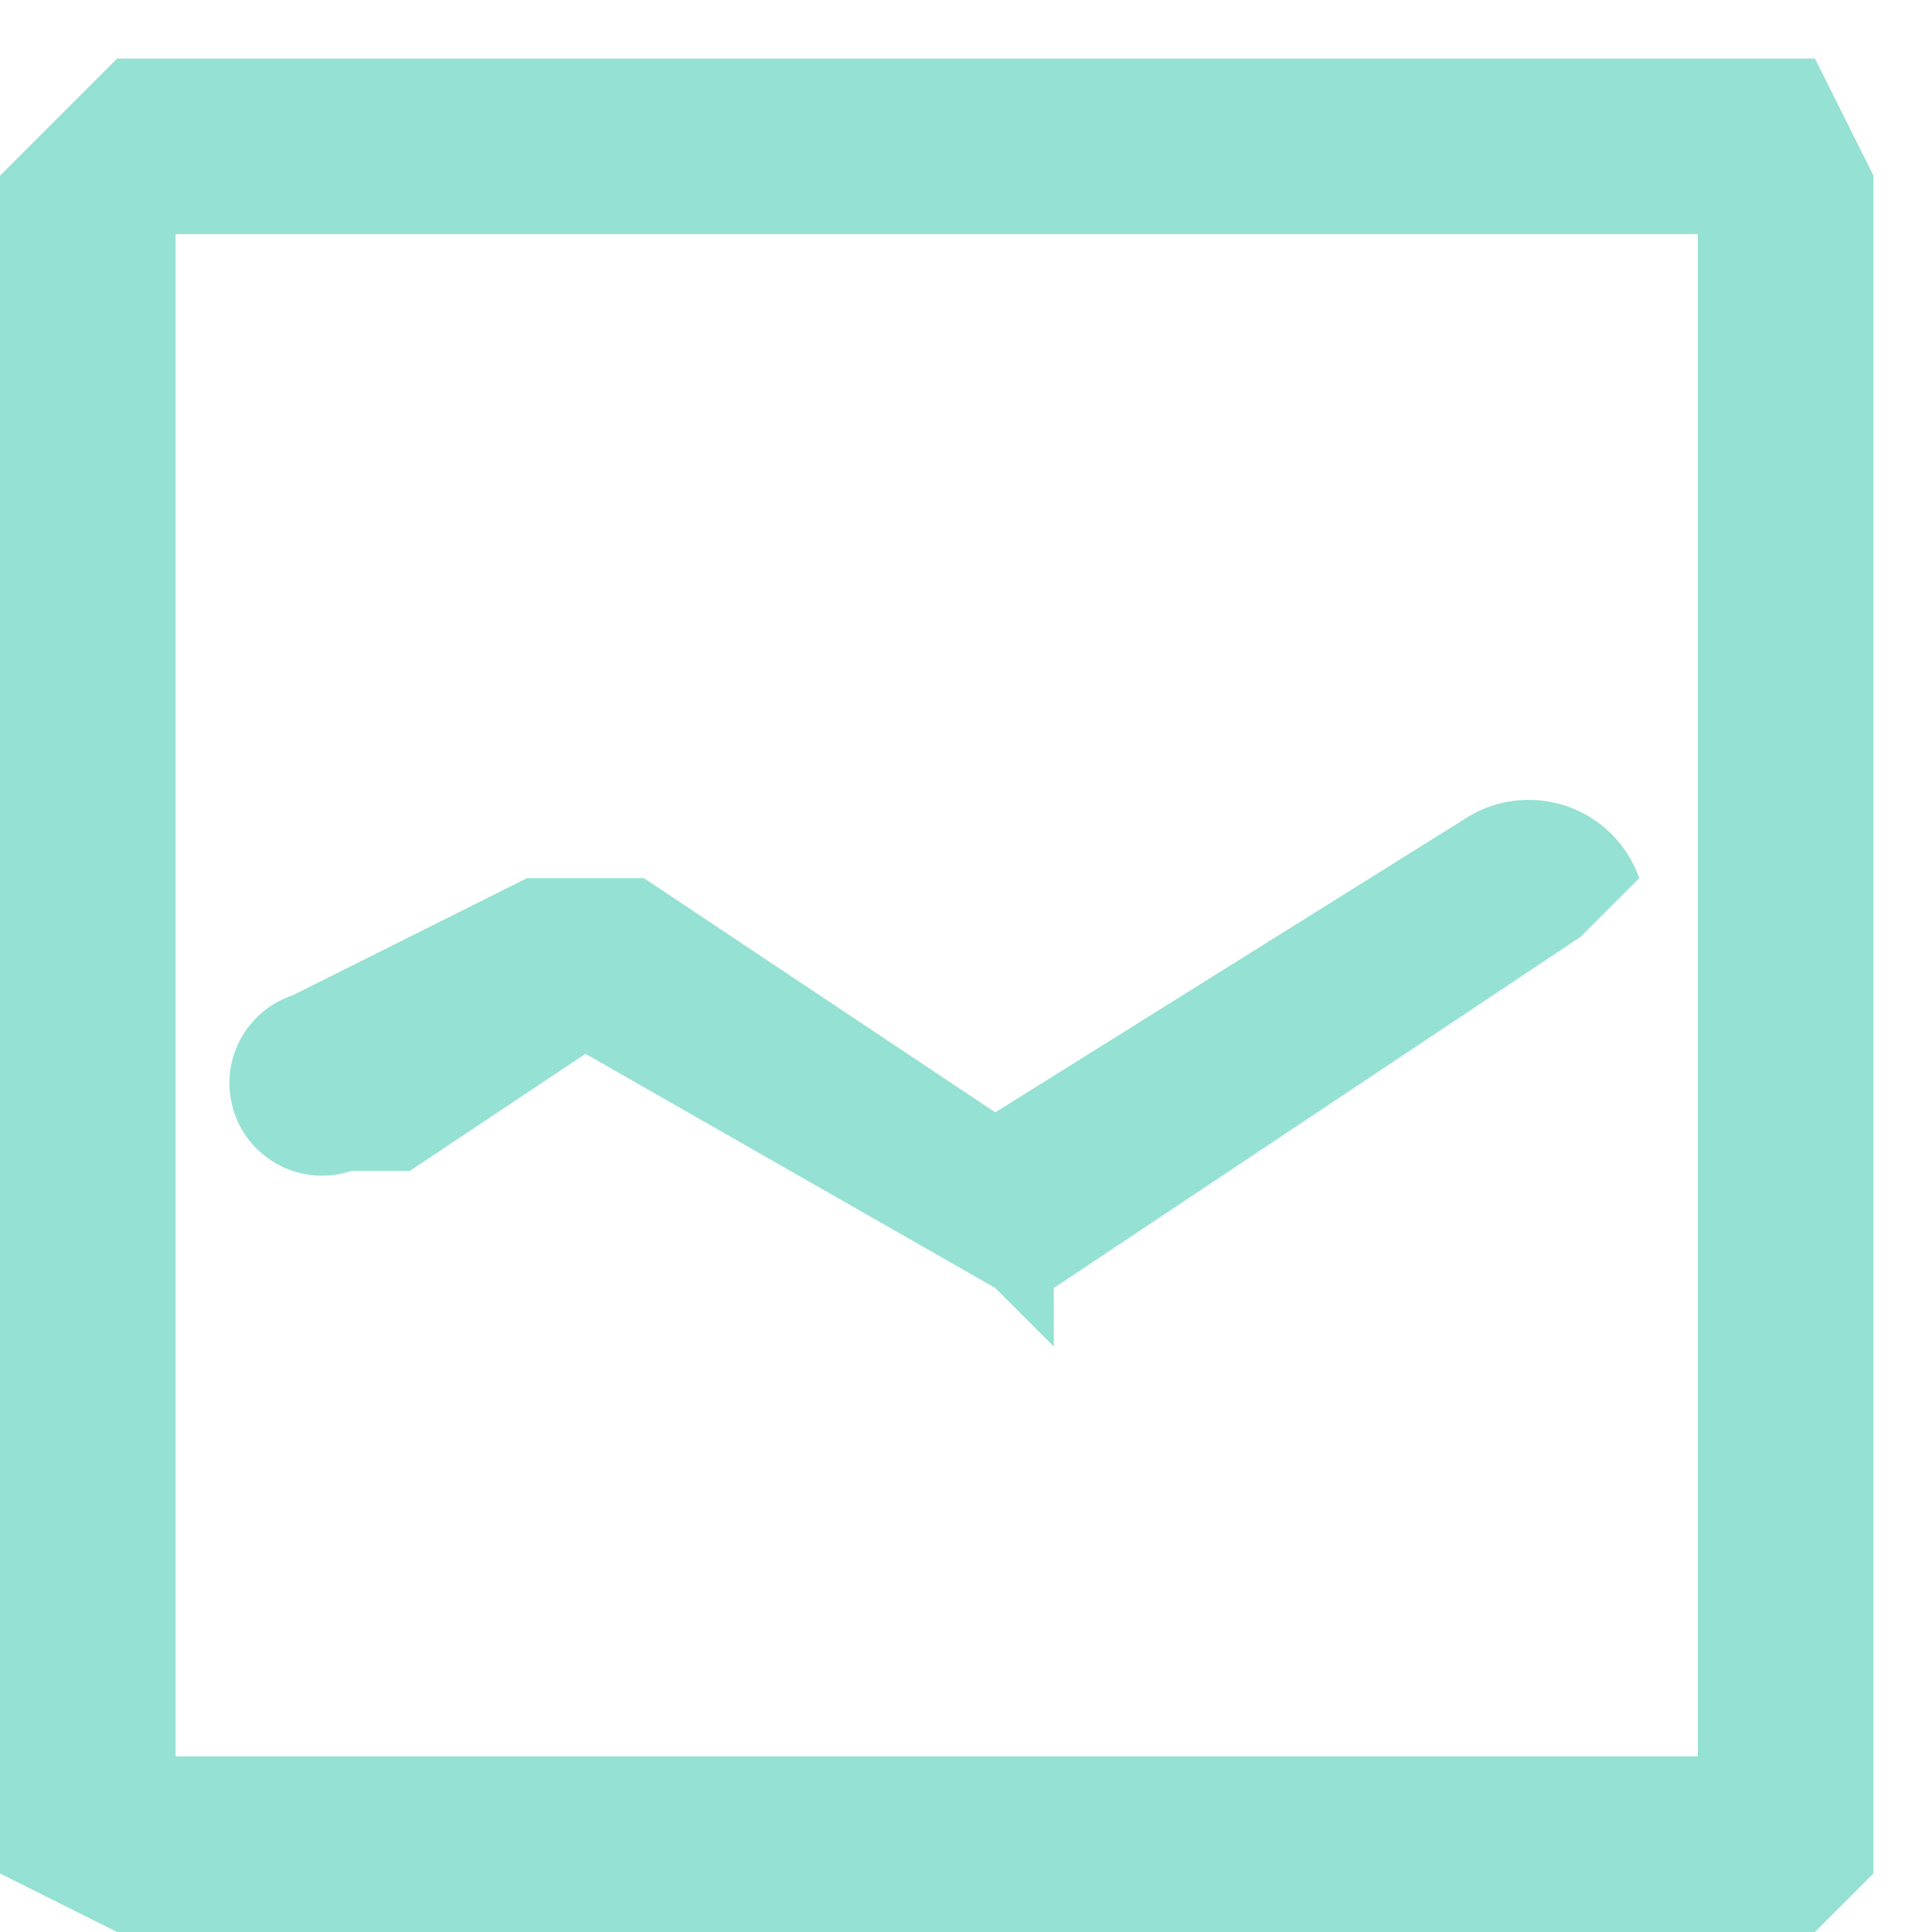
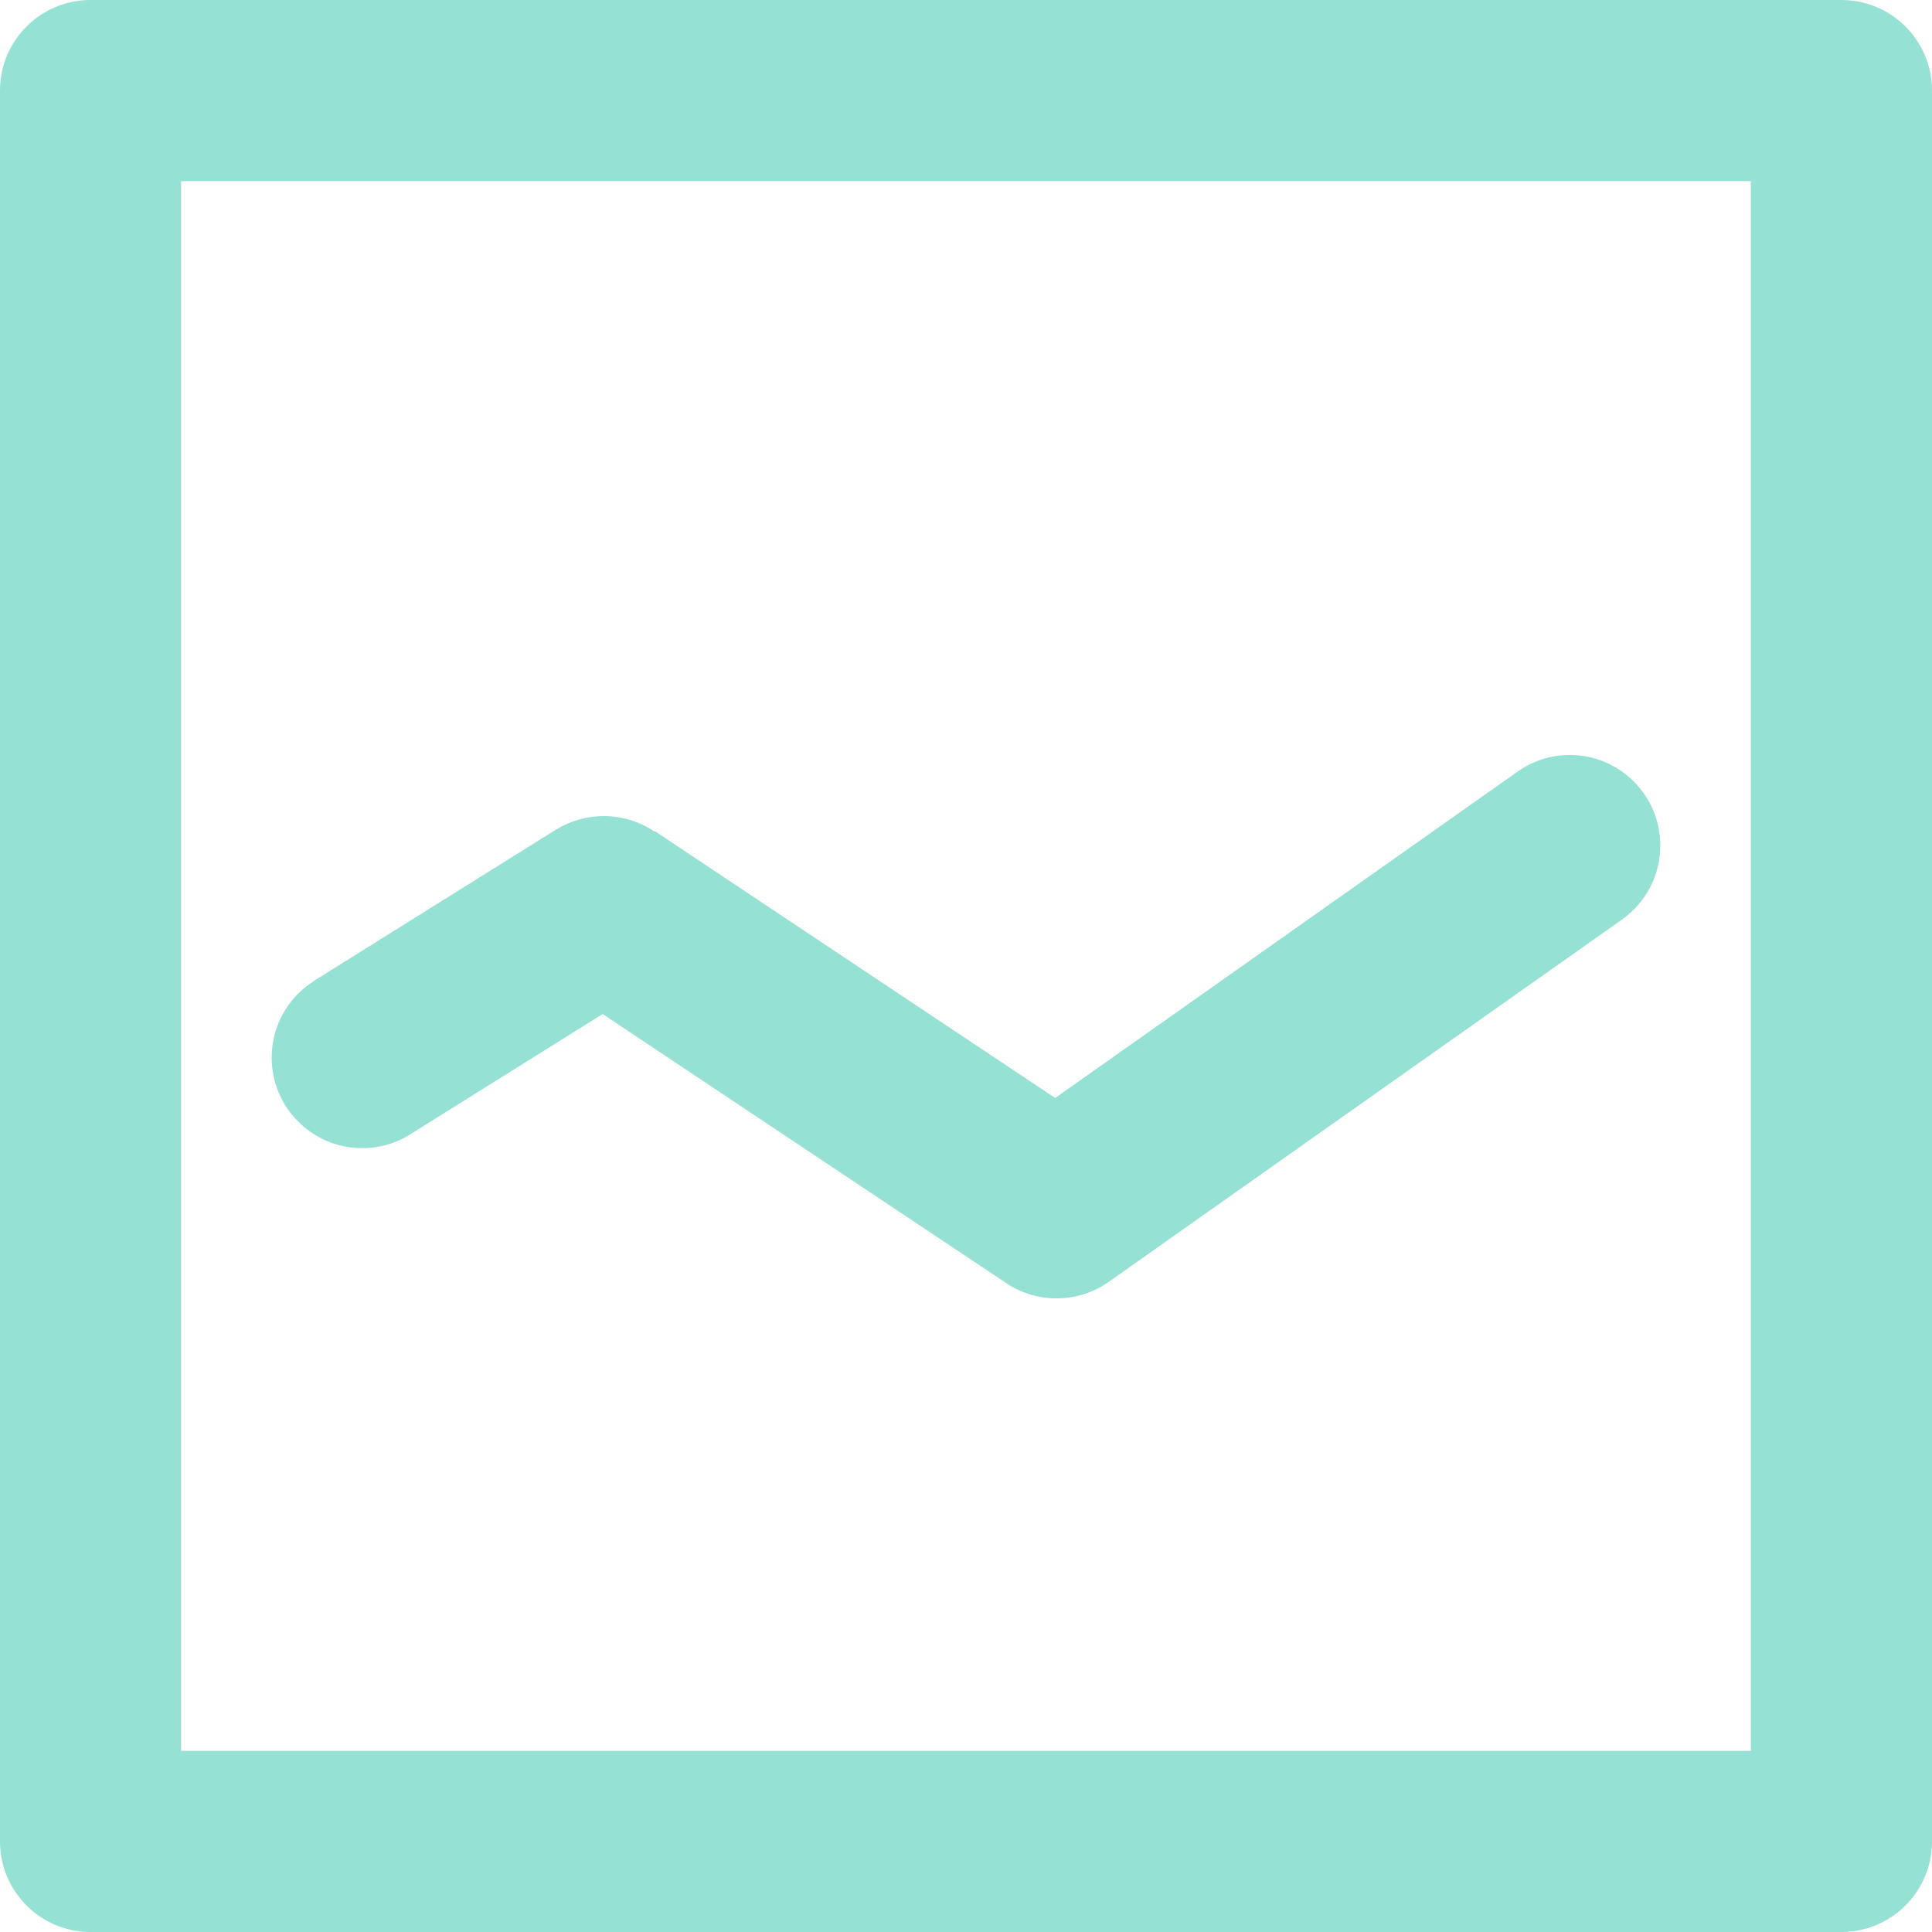
- <svg xmlns="http://www.w3.org/2000/svg" width="33" height="33">
-   <style />
-   <path id="LINE GRAPH" d="M31 33H2l-2-1V3l2-2h29l1 2v29l-1 1zM29 4H3v26h26V4zM5 17l4-2h2l6 4 8-5a2 2 0 0 1 3 1l-1 1-9 6v1l-1-1-7-4-3 2H6a1 1 0 0 1-1-3z" fill="#95e1d3" />
+ <svg xmlns="http://www.w3.org/2000/svg" viewbox="0 0 32 32">
+   <path fill="#95e1d3" d="M30.500,32.000 L1.500,32.000 C0.672,32.000 0.000,31.328 0.000,30.500 L0.000,1.499 C0.000,0.672 0.672,-0.000 1.500,-0.000 L30.500,-0.000 C31.328,-0.000 32.000,0.672 32.000,1.499 L32.000,30.500 C32.000,31.328 31.328,32.000 30.500,32.000 ZM29.000,3.000 L3.000,3.000 L3.000,29.000 L29.000,29.000 L29.000,3.000 ZM5.215,16.239 L5.215,16.237 L9.215,13.737 L9.215,13.739 C9.444,13.598 9.712,13.517 10.000,13.517 C10.311,13.517 10.600,13.612 10.840,13.774 L10.846,13.766 L17.477,18.186 L25.115,12.795 C25.363,12.613 25.669,12.505 26.000,12.505 C26.828,12.505 27.500,13.177 27.500,14.005 C27.500,14.505 27.255,14.948 26.878,15.221 L26.879,15.221 L18.379,21.221 L18.378,21.221 C18.132,21.400 17.828,21.505 17.500,21.505 C17.179,21.505 16.882,21.404 16.639,21.233 L9.982,16.795 L6.847,18.755 C6.606,18.920 6.314,19.017 6.000,19.017 C5.172,19.017 4.500,18.345 4.500,17.517 C4.500,16.976 4.786,16.503 5.215,16.239 Z" />
</svg>
